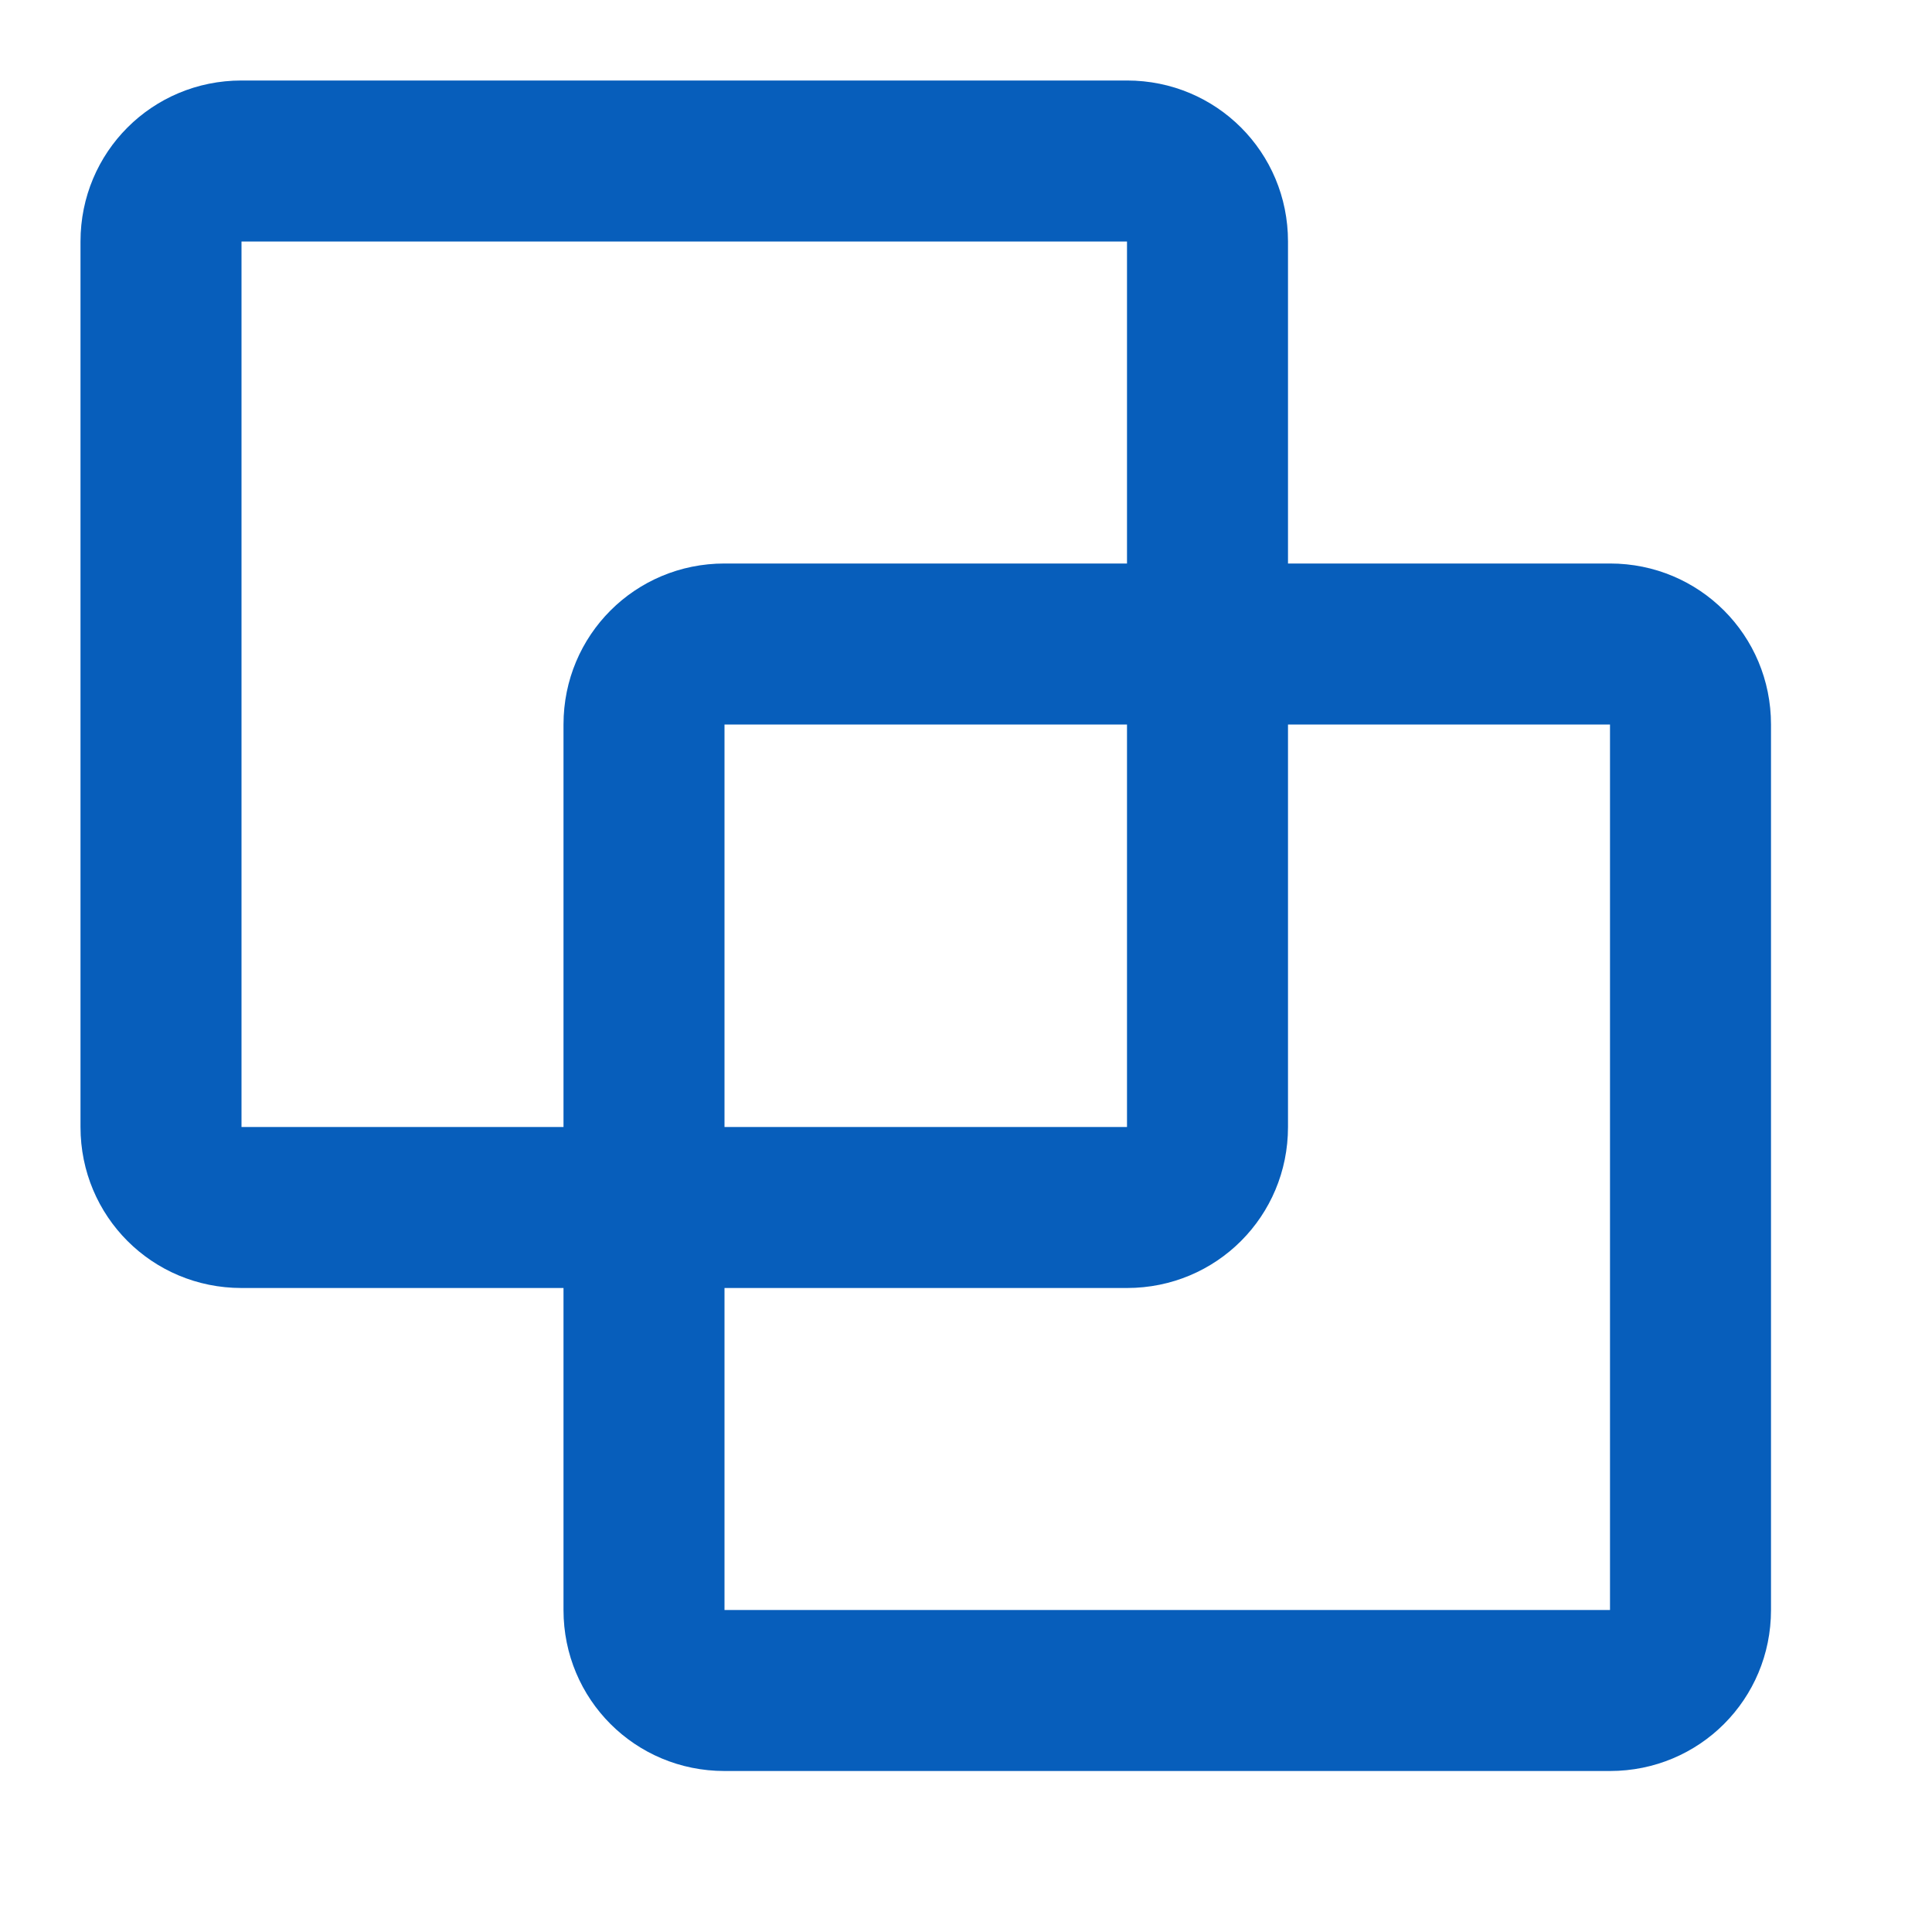
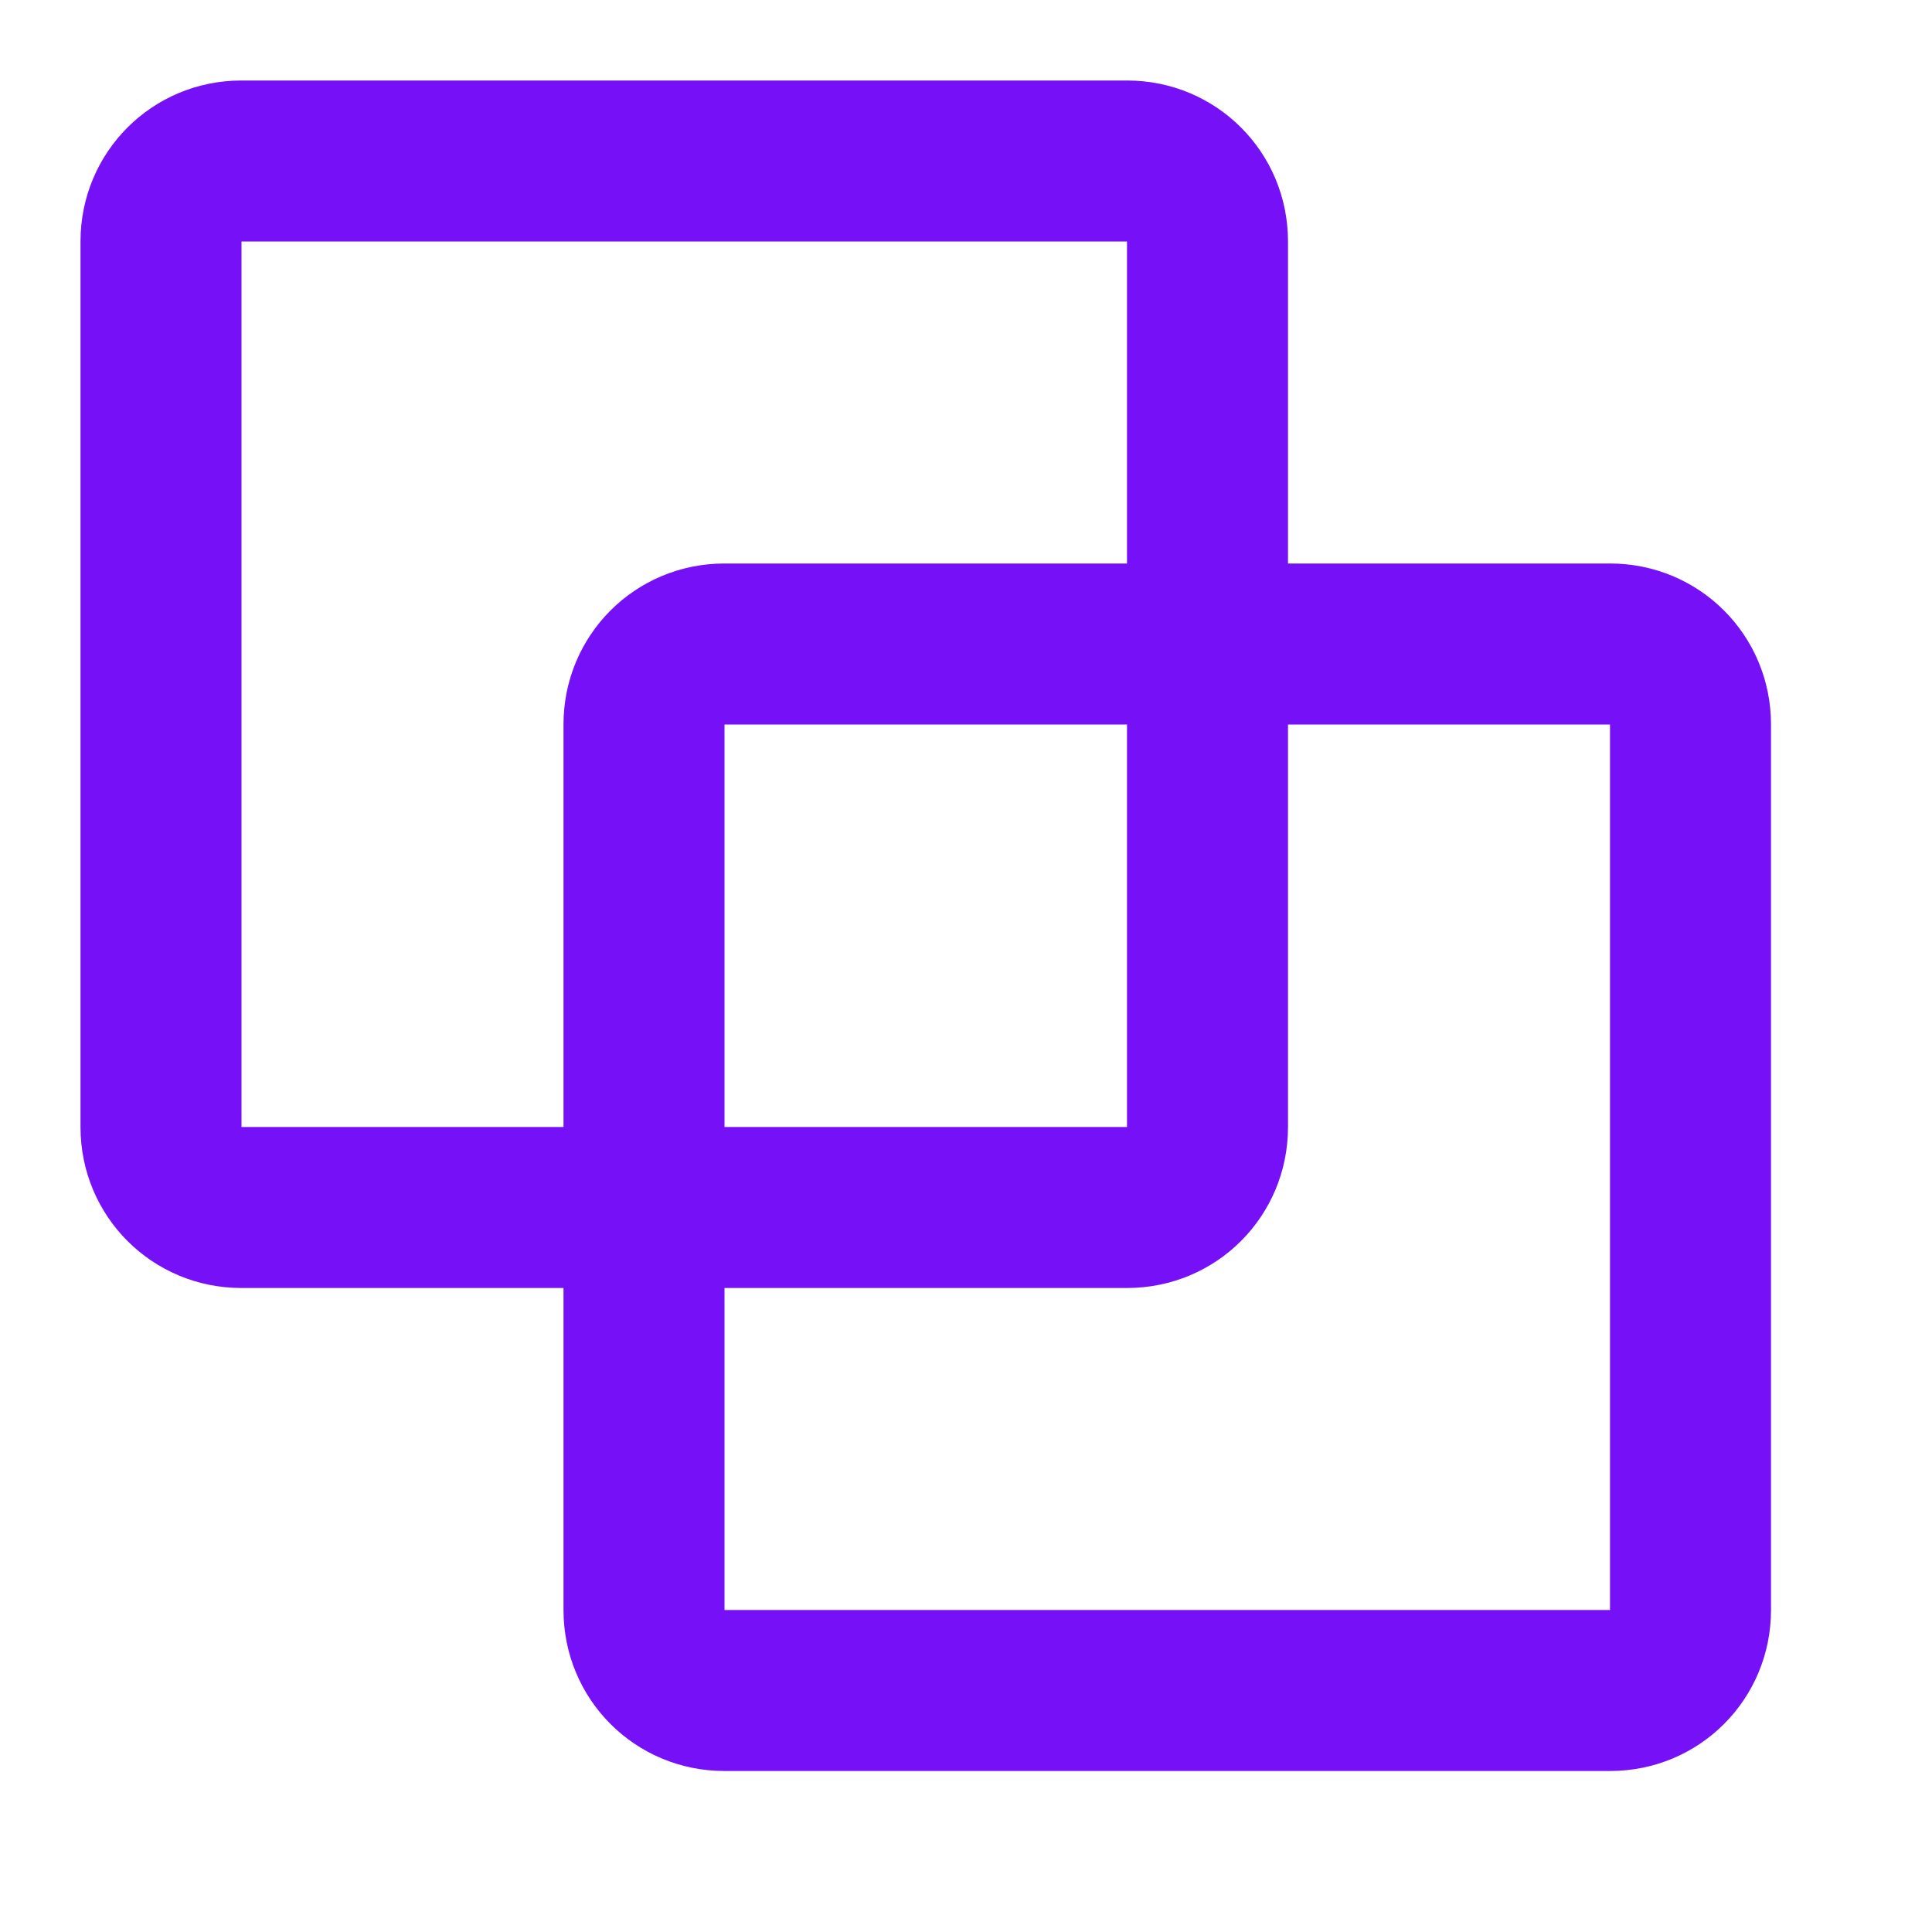
- <svg xmlns="http://www.w3.org/2000/svg" viewBox="0 0 24 24" fill="#075EBB">
+ <svg xmlns="http://www.w3.org/2000/svg" viewBox="0 0 24 24" fill="#7611F7">
  <path d="M3,1C1.89,1 1,1.89 1,3V14C1,15.11 1.89,16 3,16C4.33,16 7,16 7,16C7,16 7,18.67 7,20C7,21.11 7.89,22 9,22H20C21.11,22 22,21.11 22,20V9C22,7.89 21.11,7 20,7C18.67,7 16,7 16,7C16,7 16,4.33 16,3C16,1.89 15.11,1 14,1H3M3,3H14C14,4.33 14,7 14,7H9C7.89,7 7,7.89 7,9V14C7,14 4.33,14 3,14V3M9,9H14V14H9V9M16,9C16,9 18.67,9 20,9V20H9C9,18.67 9,16 9,16H14C15.11,16 16,15.11 16,14V9Z" />
</svg>
